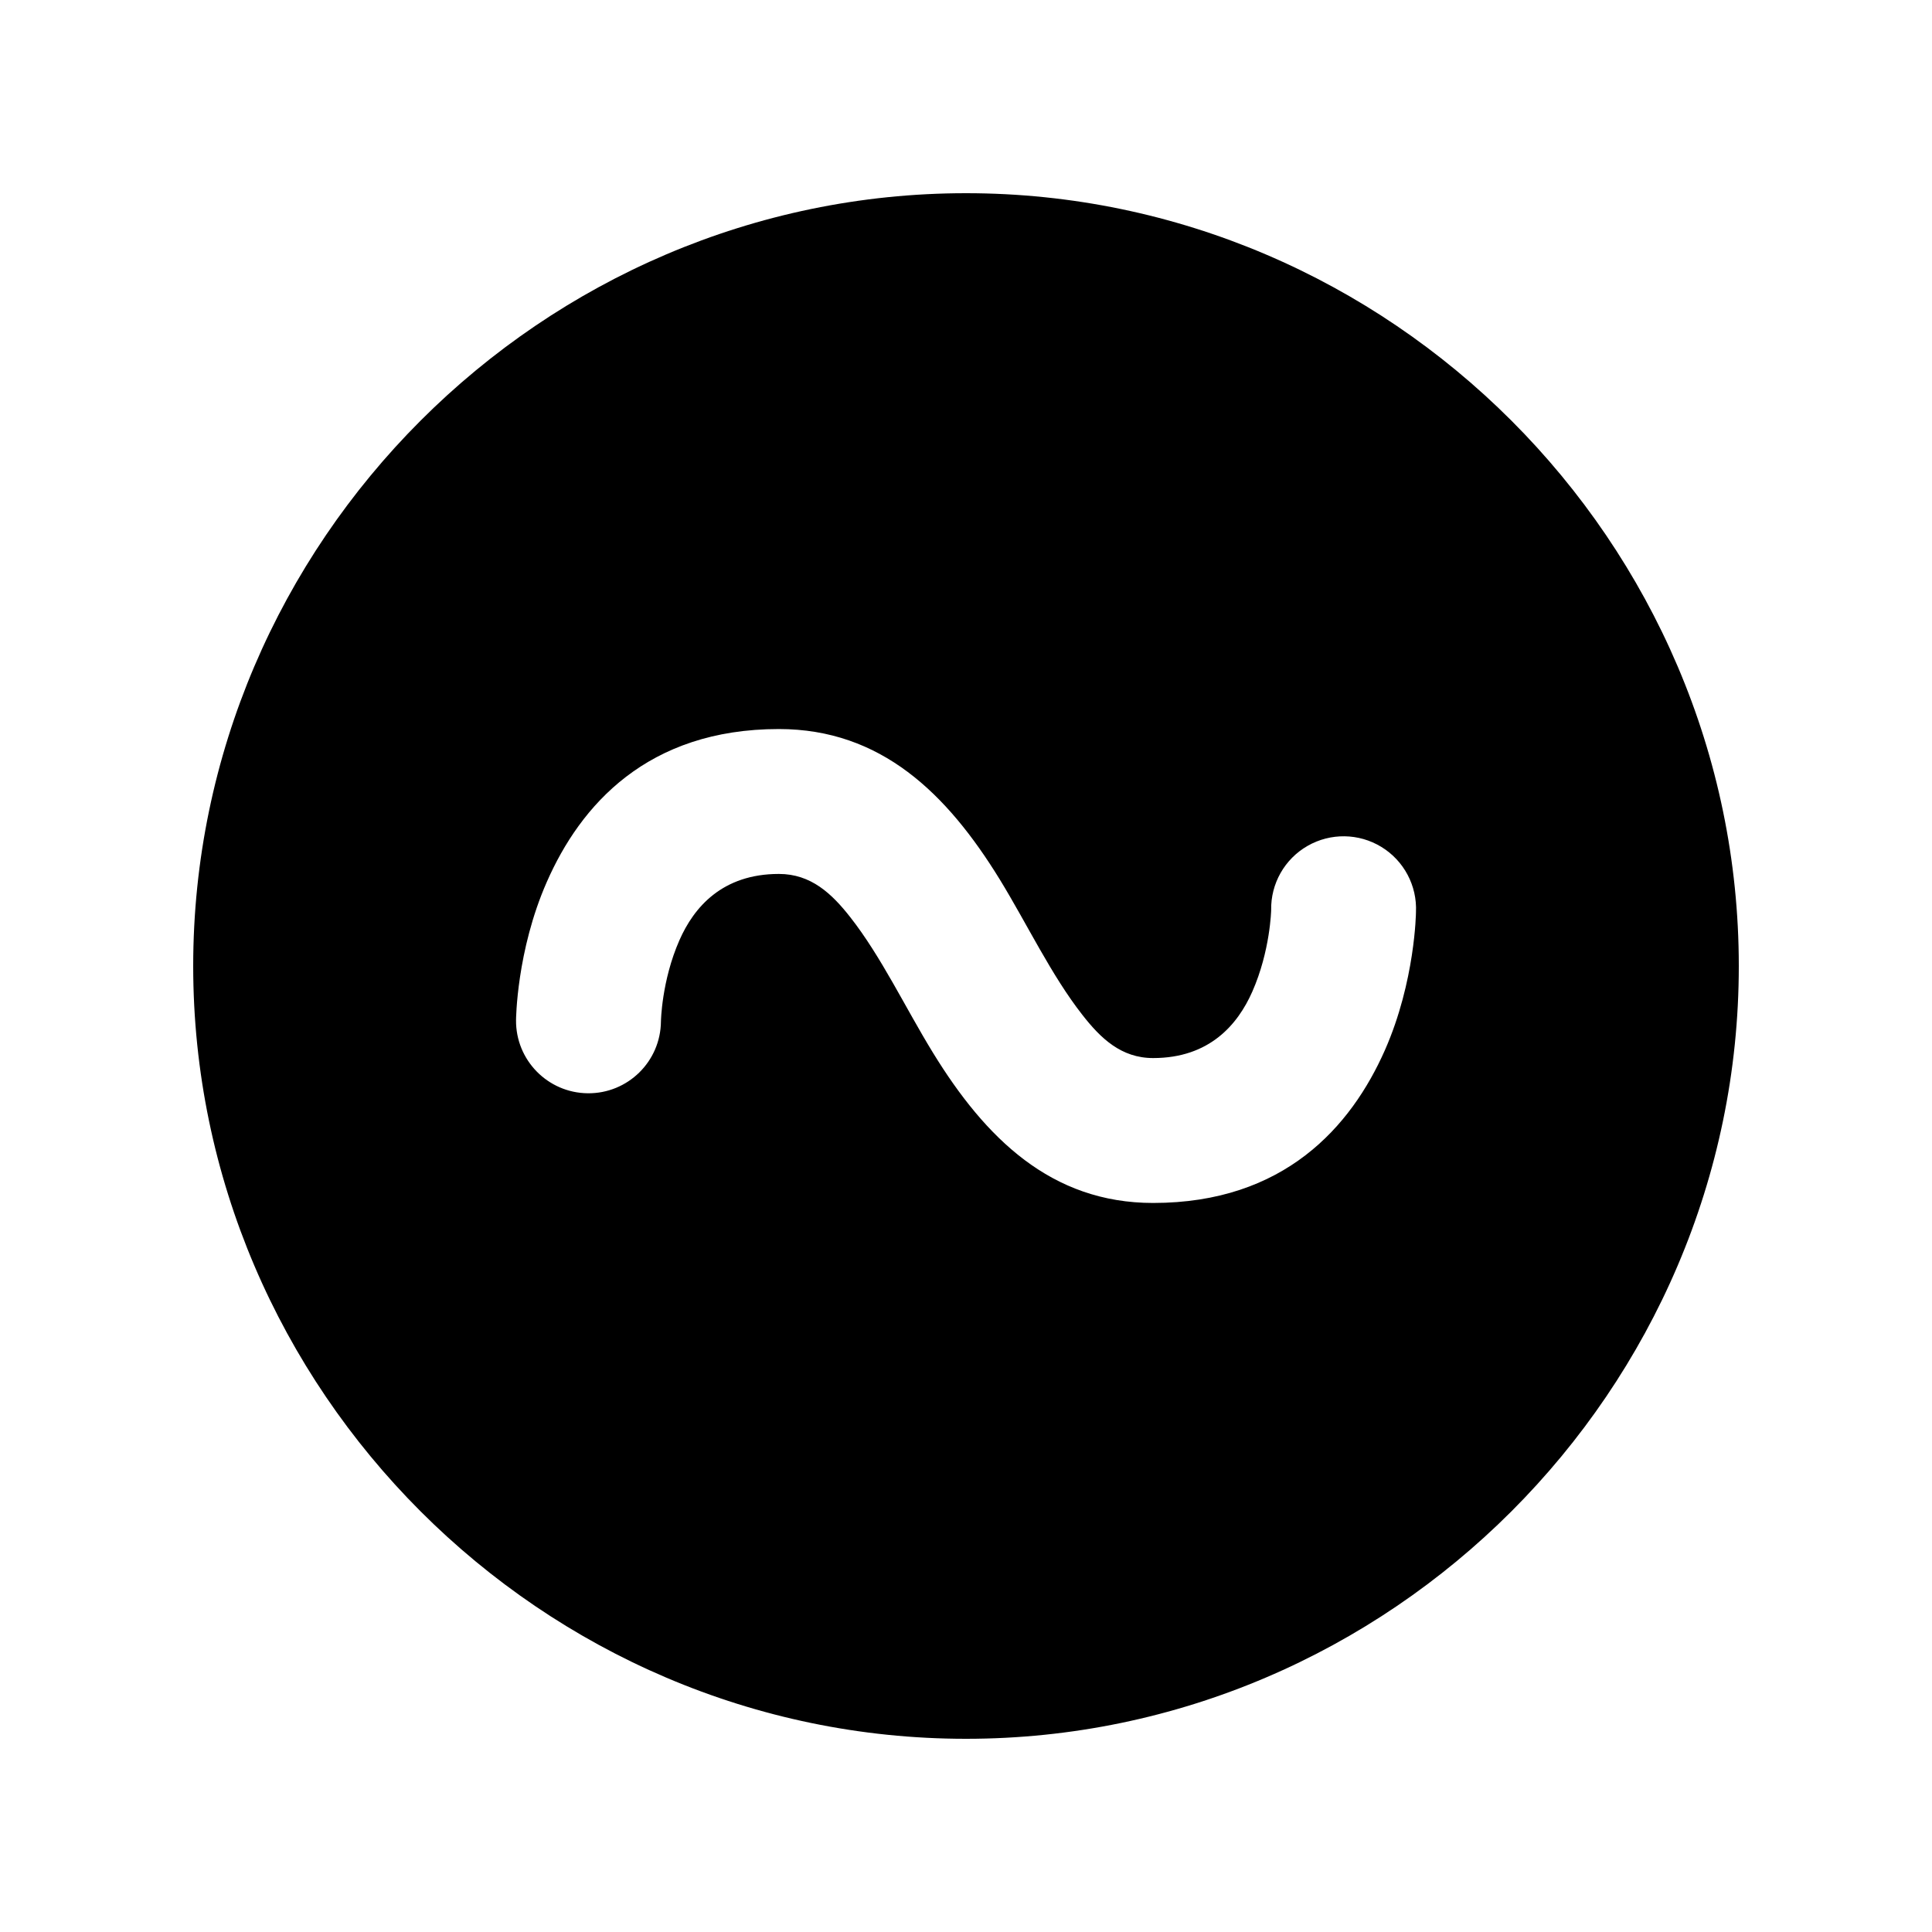
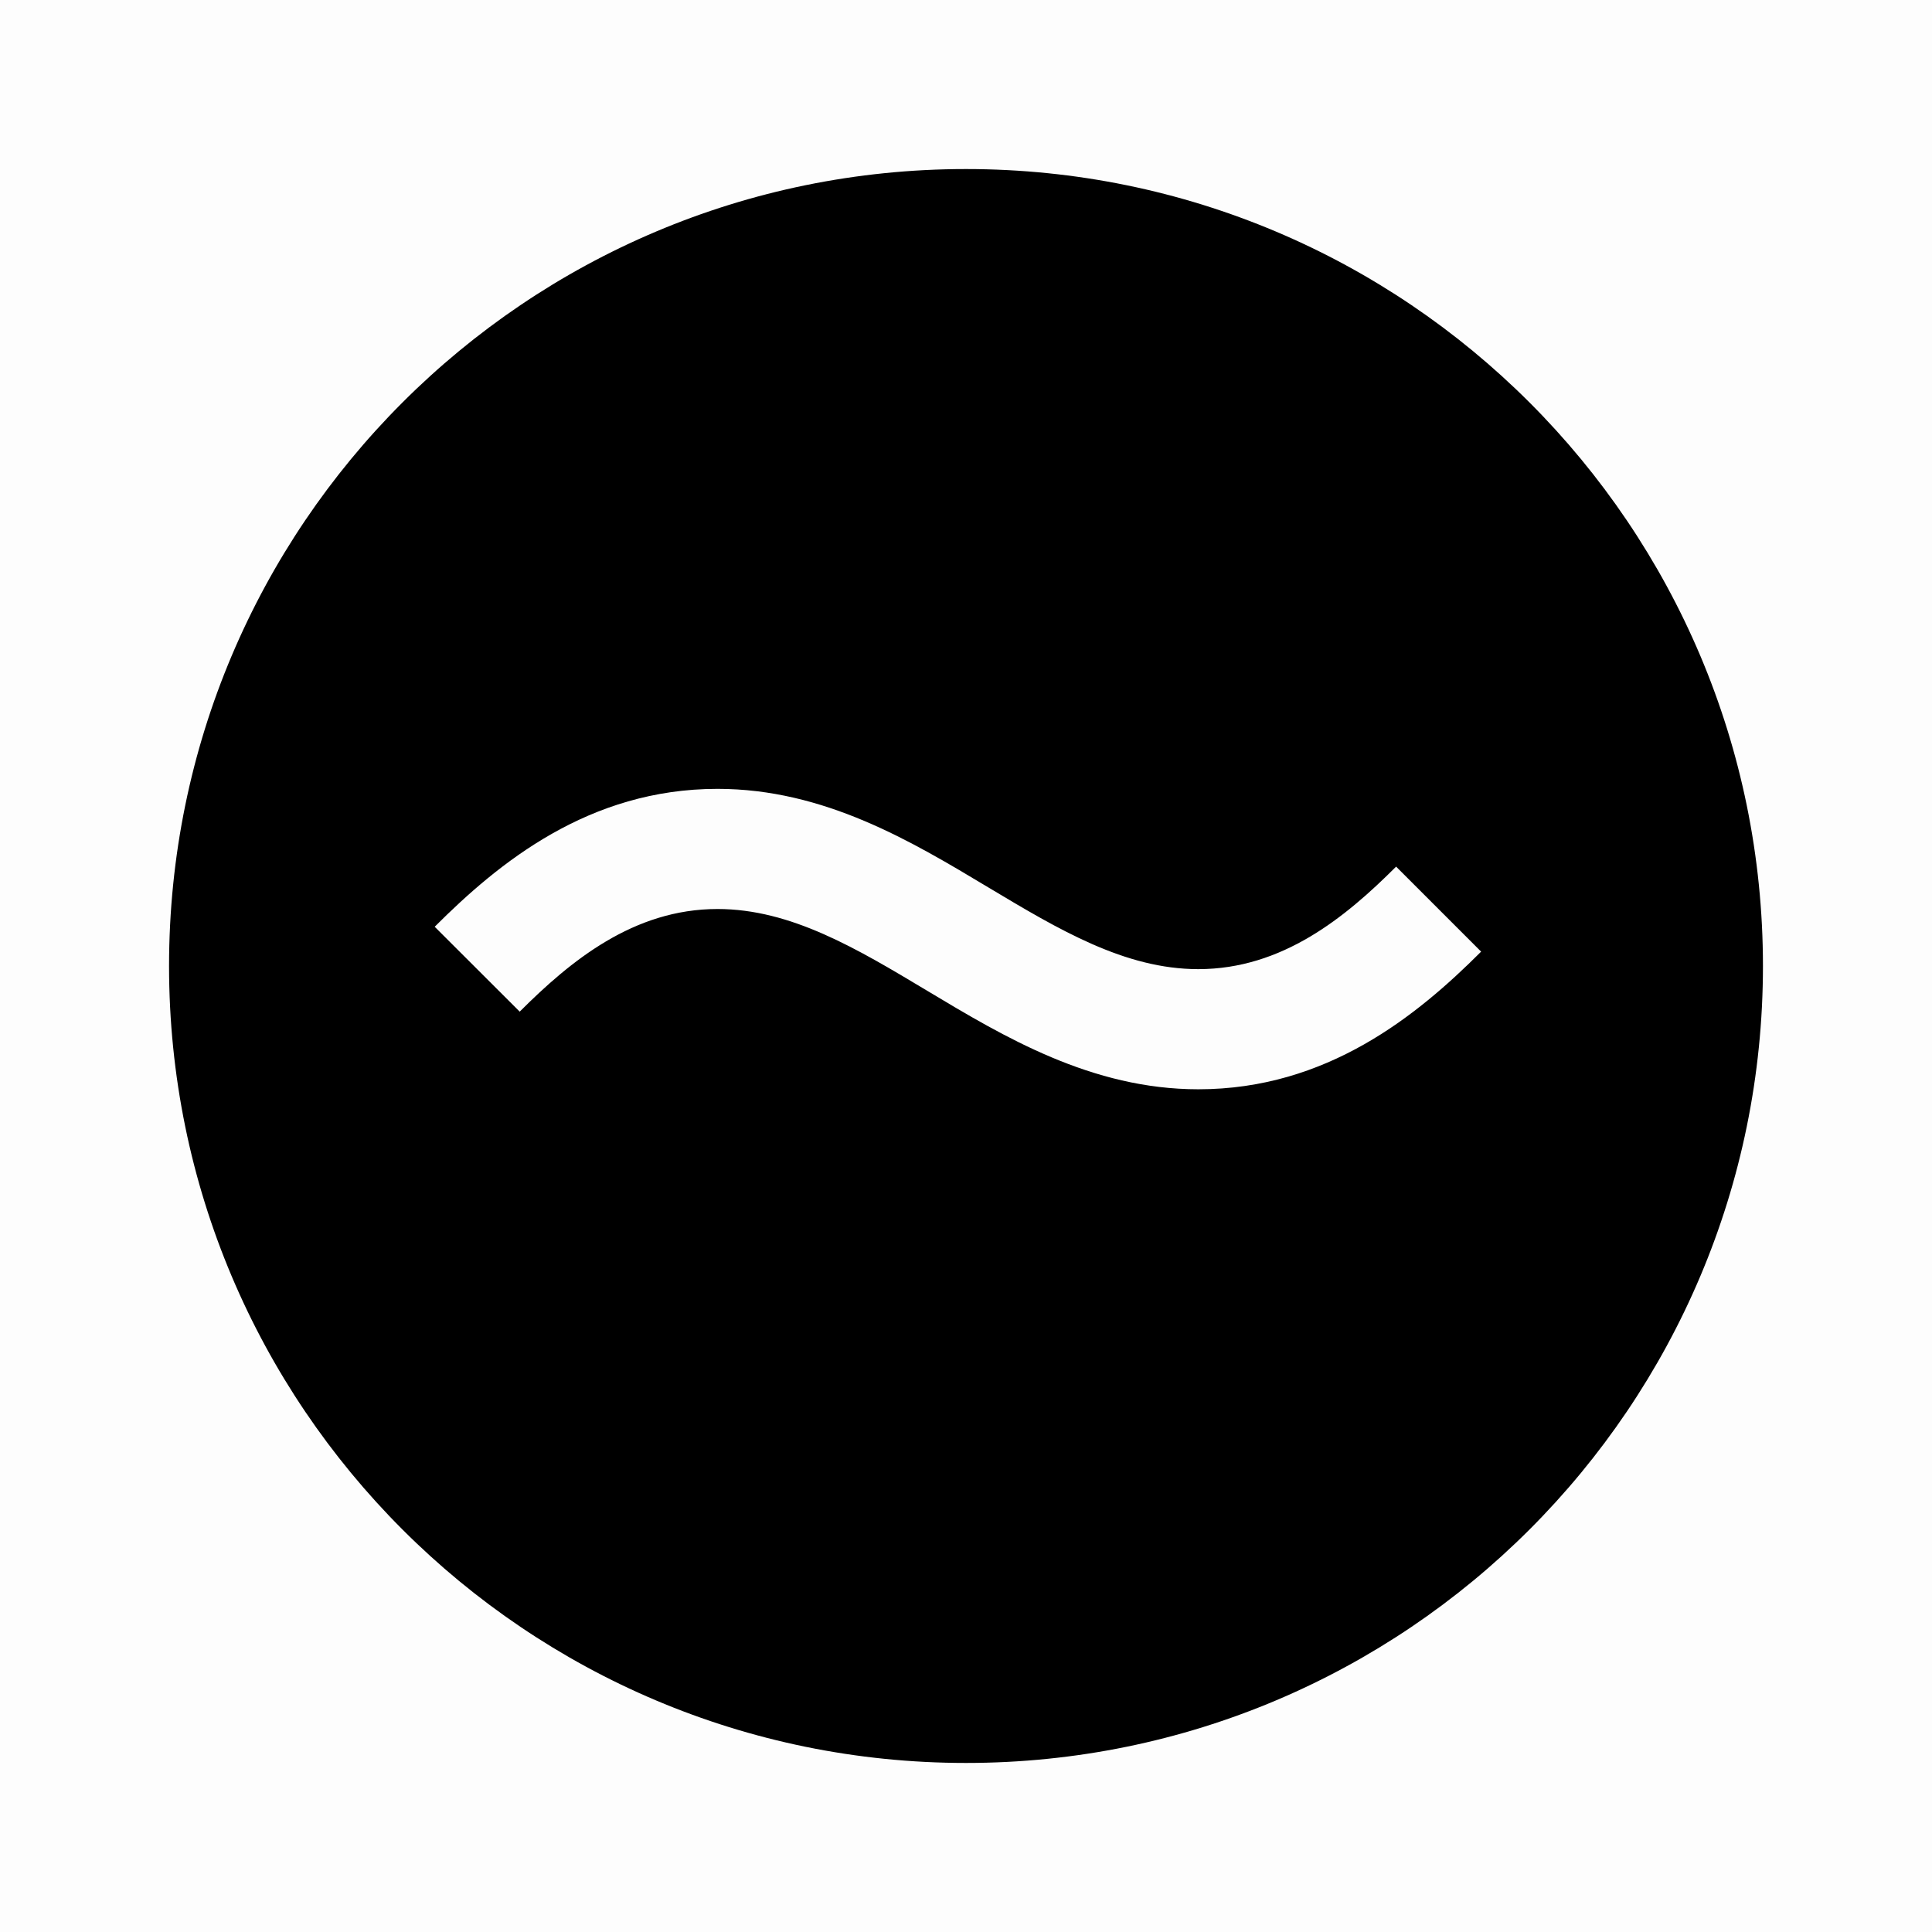
- <svg xmlns="http://www.w3.org/2000/svg" xml:space="preserve" fill="currentColor" height="1.2em" width="1.2em" style="fill-rule:evenodd;clip-rule:evenodd;stroke-linejoin:round;stroke-miterlimit:2" viewBox="0 0 20 20">
-   <path d="M10 18c4.389 0 8-3.611 8-8 0-4.389-3.611-8-8-8-4.389 0-8 3.611-8 8 0 4.389 3.611 8 8 8Zm-3.158-7.425s.006-.42.191-.841c.15-.342.444-.687 1.03-.687.333 0 .548.204.74.449.32.408.568.934.854 1.4.545.889 1.226 1.557 2.28 1.557 1.357 0 2.049-.789 2.4-1.583.314-.713.321-1.427.321-1.427a.75.75 0 1 0-1.499-.021s-.009.421-.195.843c-.151.342-.444.688-1.027.688-.33 0-.543-.204-.733-.448-.32-.408-.569-.935-.855-1.402-.546-.888-1.228-1.556-2.286-1.556-1.363 0-2.055.79-2.403 1.584-.314.714-.318 1.429-.318 1.429a.75.75 0 1 0 1.5.015Z" />
+ <svg xmlns="http://www.w3.org/2000/svg" width="16" height="16" viewBox="0 0 16 16" fill="none">
+   <rect width="16" height="16" fill="currentColor" fill-opacity="0.01" style="mix-blend-mode:multiply" />
+   <path d="M8 1.4C11.645 1.4 14.6 4.355 14.6 8C14.6 11.645 11.645 14.6 8 14.6C4.355 14.6 1.4 11.645 1.4 8C1.4 4.355 4.355 1.4 8 1.4ZM5.942 6.533C4.877 6.533 4.131 7.144 3.6 7.675L4.304 8.378C4.724 7.958 5.247 7.528 5.942 7.528C6.551 7.528 7.098 7.857 7.677 8.204C8.315 8.587 9.04 9.021 9.924 9.021C10.988 9.021 11.735 8.412 12.266 7.881L11.562 7.177C11.142 7.597 10.619 8.026 9.924 8.026C9.315 8.026 8.768 7.698 8.188 7.351C7.55 6.968 6.827 6.533 5.942 6.533Z" fill="currentColor" />
</svg>
